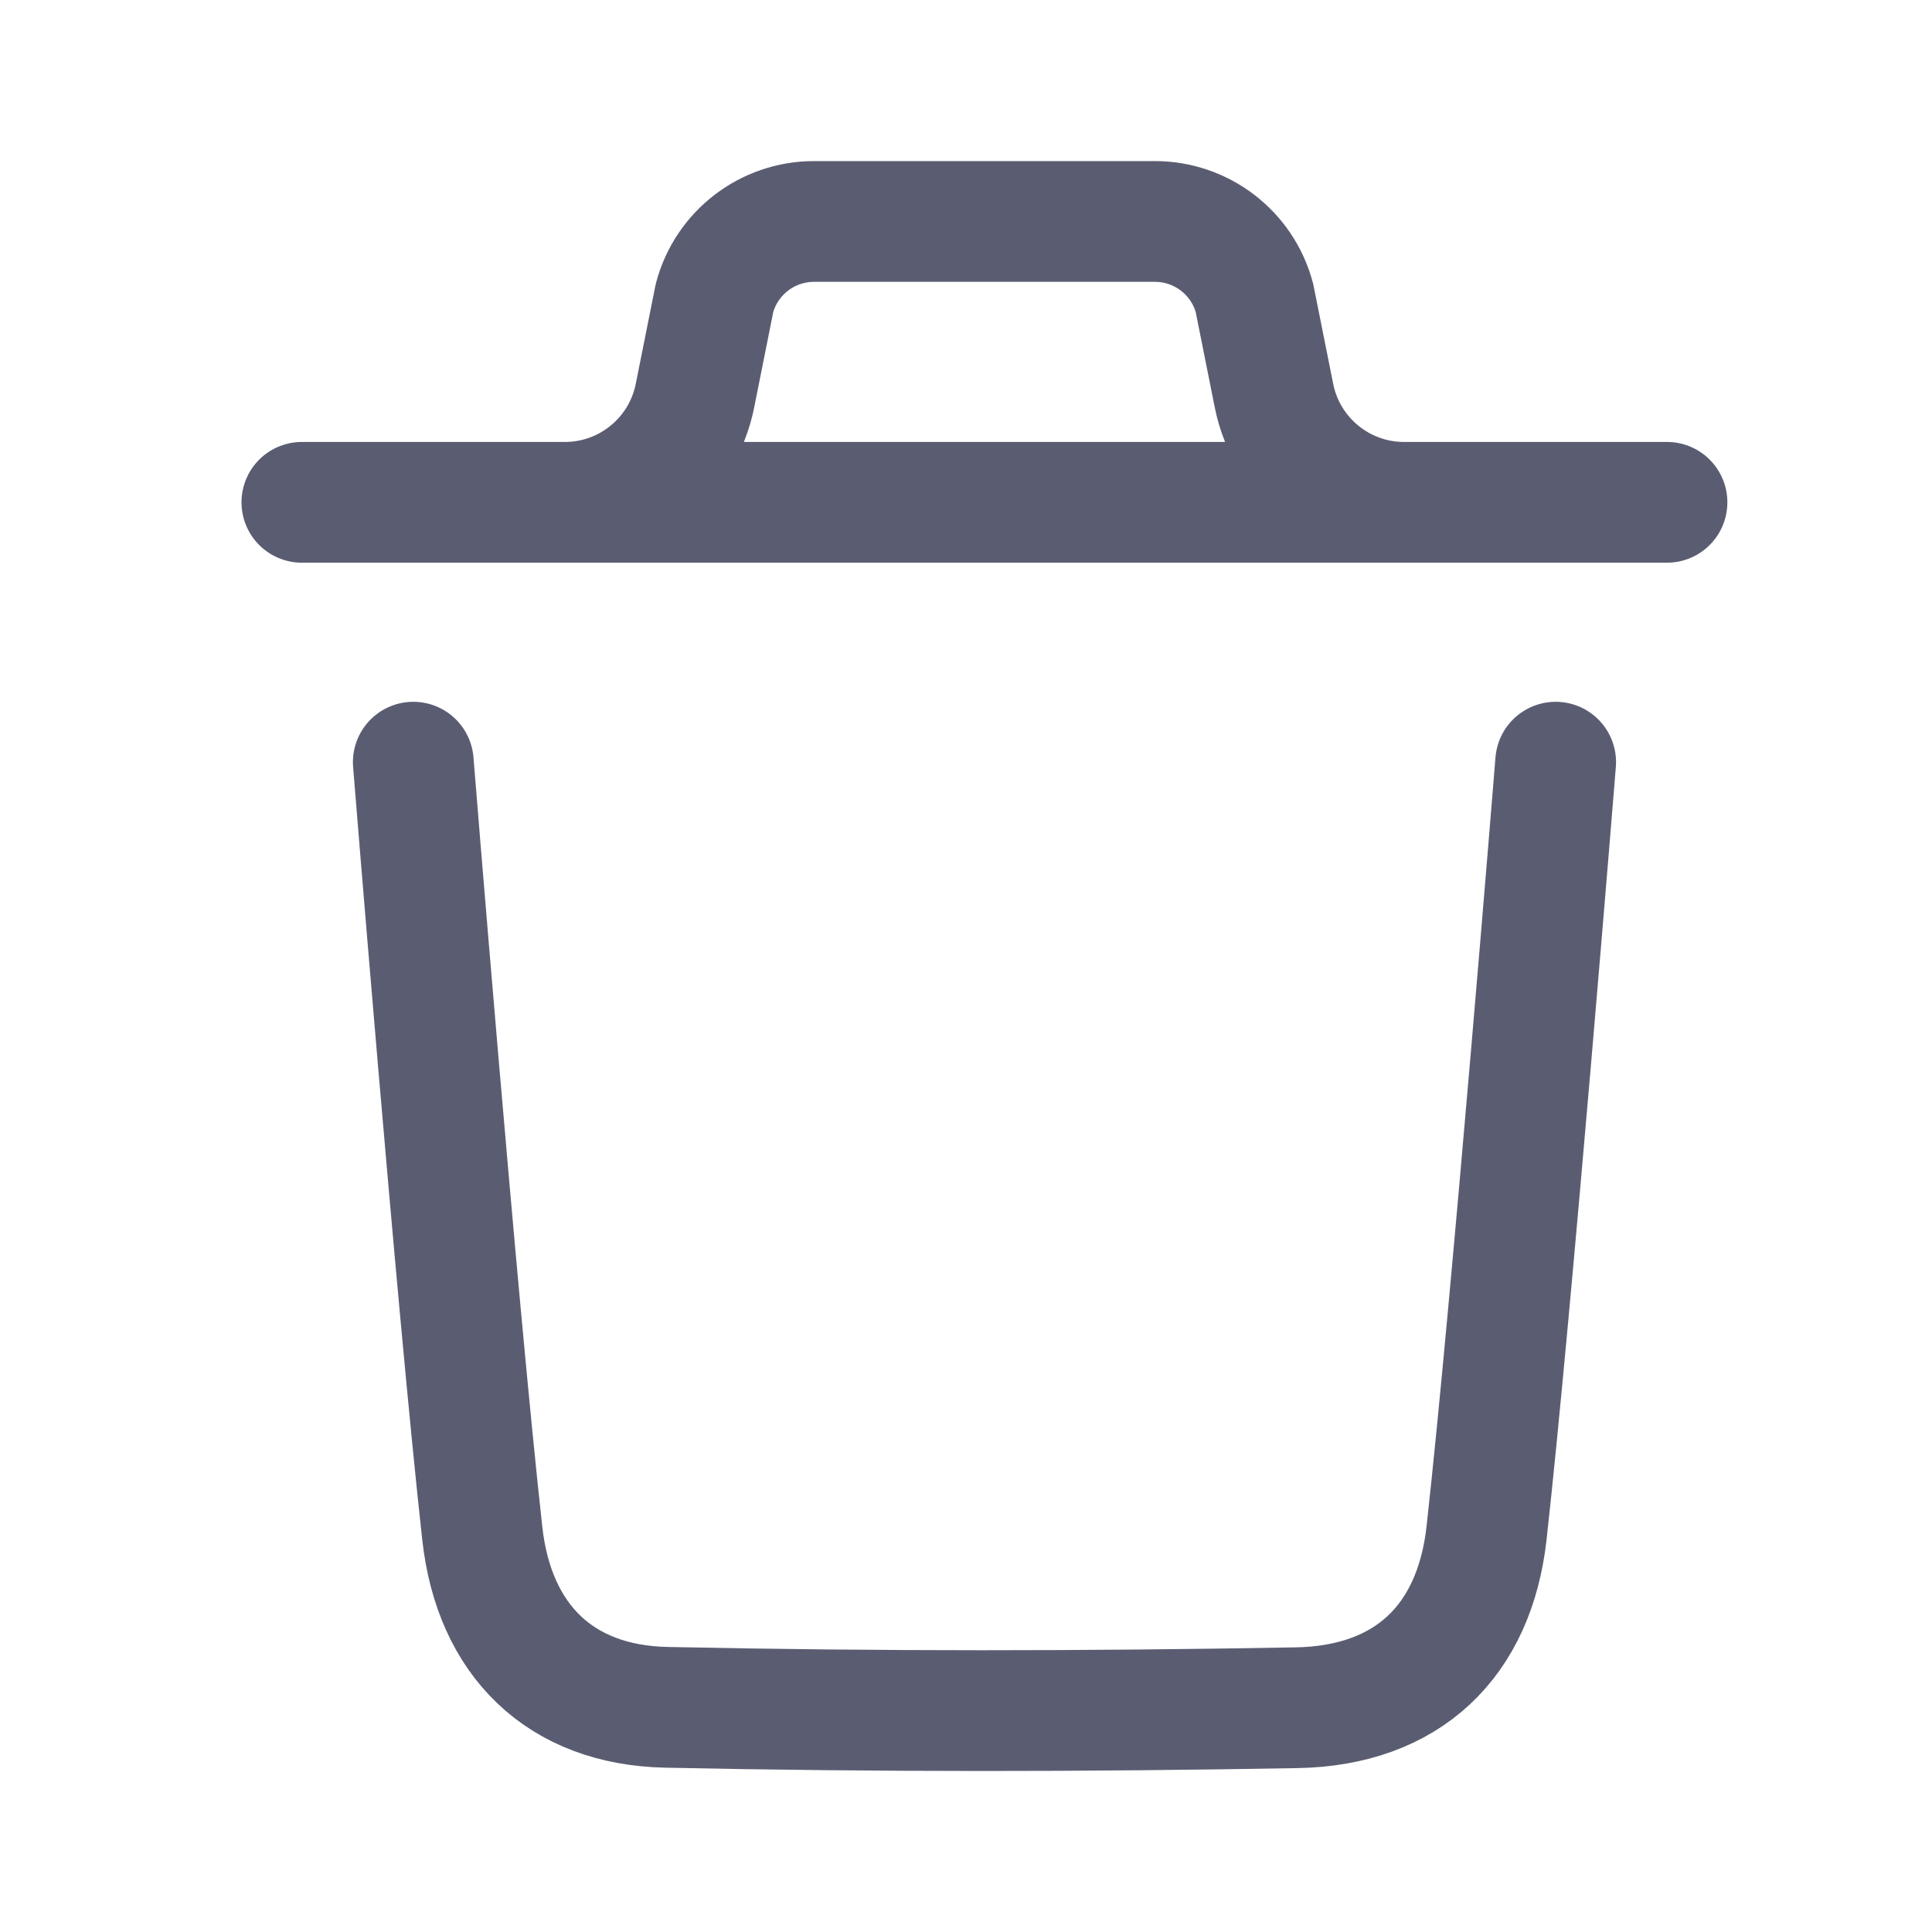
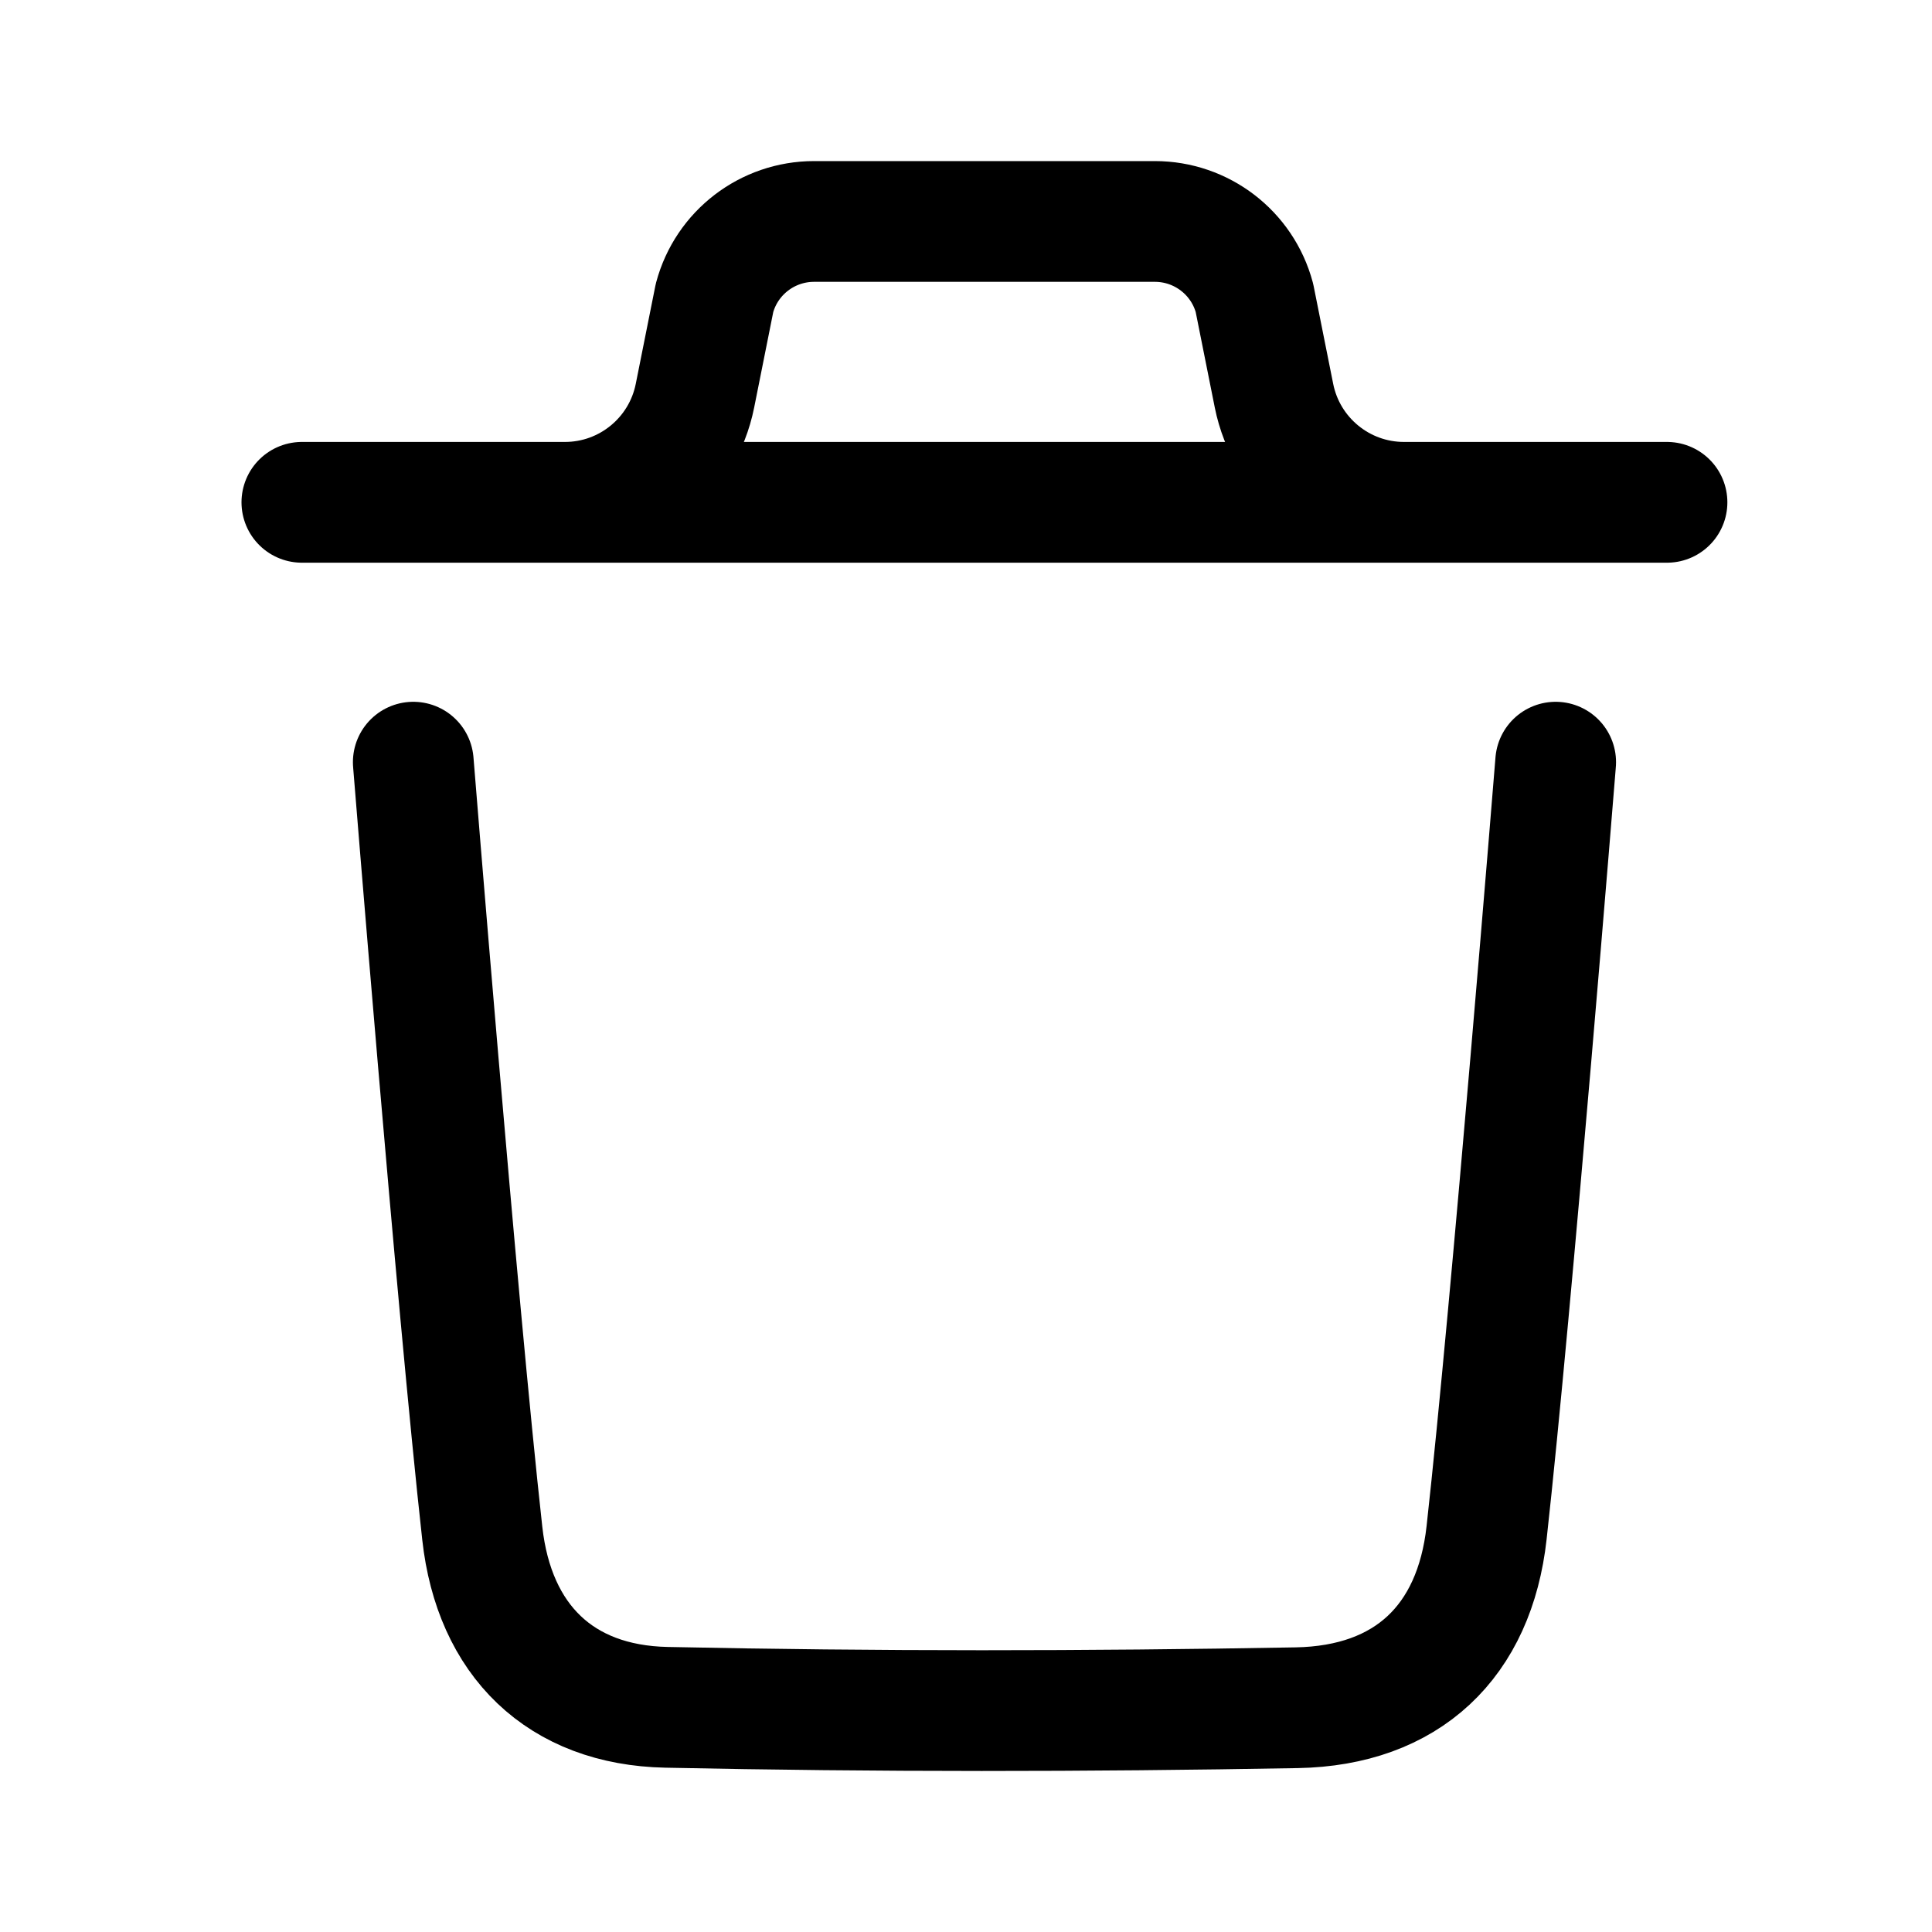
<svg xmlns="http://www.w3.org/2000/svg" viewBox="0 0 24 24" fill="none">
-   <path d="M19.325 9.468C19.325 9.468 18.782 16.203 18.467 19.04C18.317 20.395 17.48 21.189 16.109 21.214C13.5 21.261 10.888 21.264 8.28 21.209C6.961 21.182 6.138 20.378 5.991 19.047C5.674 16.185 5.134 9.468 5.134 9.468M20.708 6.24H3.75M17.441 6.24C16.656 6.24 15.98 5.685 15.826 4.916L15.583 3.7C15.433 3.139 14.925 2.751 14.346 2.751H10.113C9.534 2.751 9.026 3.139 8.876 3.7L8.633 4.916C8.479 5.685 7.803 6.24 7.018 6.24" stroke="#5A5D72" stroke-width="1.5" stroke-linecap="round" stroke-linejoin="round" />
+   <path d="M19.325 9.468C19.325 9.468 18.782 16.203 18.467 19.04C18.317 20.395 17.48 21.189 16.109 21.214C13.5 21.261 10.888 21.264 8.28 21.209C6.961 21.182 6.138 20.378 5.991 19.047C5.674 16.185 5.134 9.468 5.134 9.468M20.708 6.24H3.75M17.441 6.24C16.656 6.24 15.98 5.685 15.826 4.916L15.583 3.7C15.433 3.139 14.925 2.751 14.346 2.751H10.113C9.534 2.751 9.026 3.139 8.876 3.7L8.633 4.916C8.479 5.685 7.803 6.24 7.018 6.24" stroke="currentColor" stroke-width="1.5" stroke-linecap="round" stroke-linejoin="round" />
</svg>
